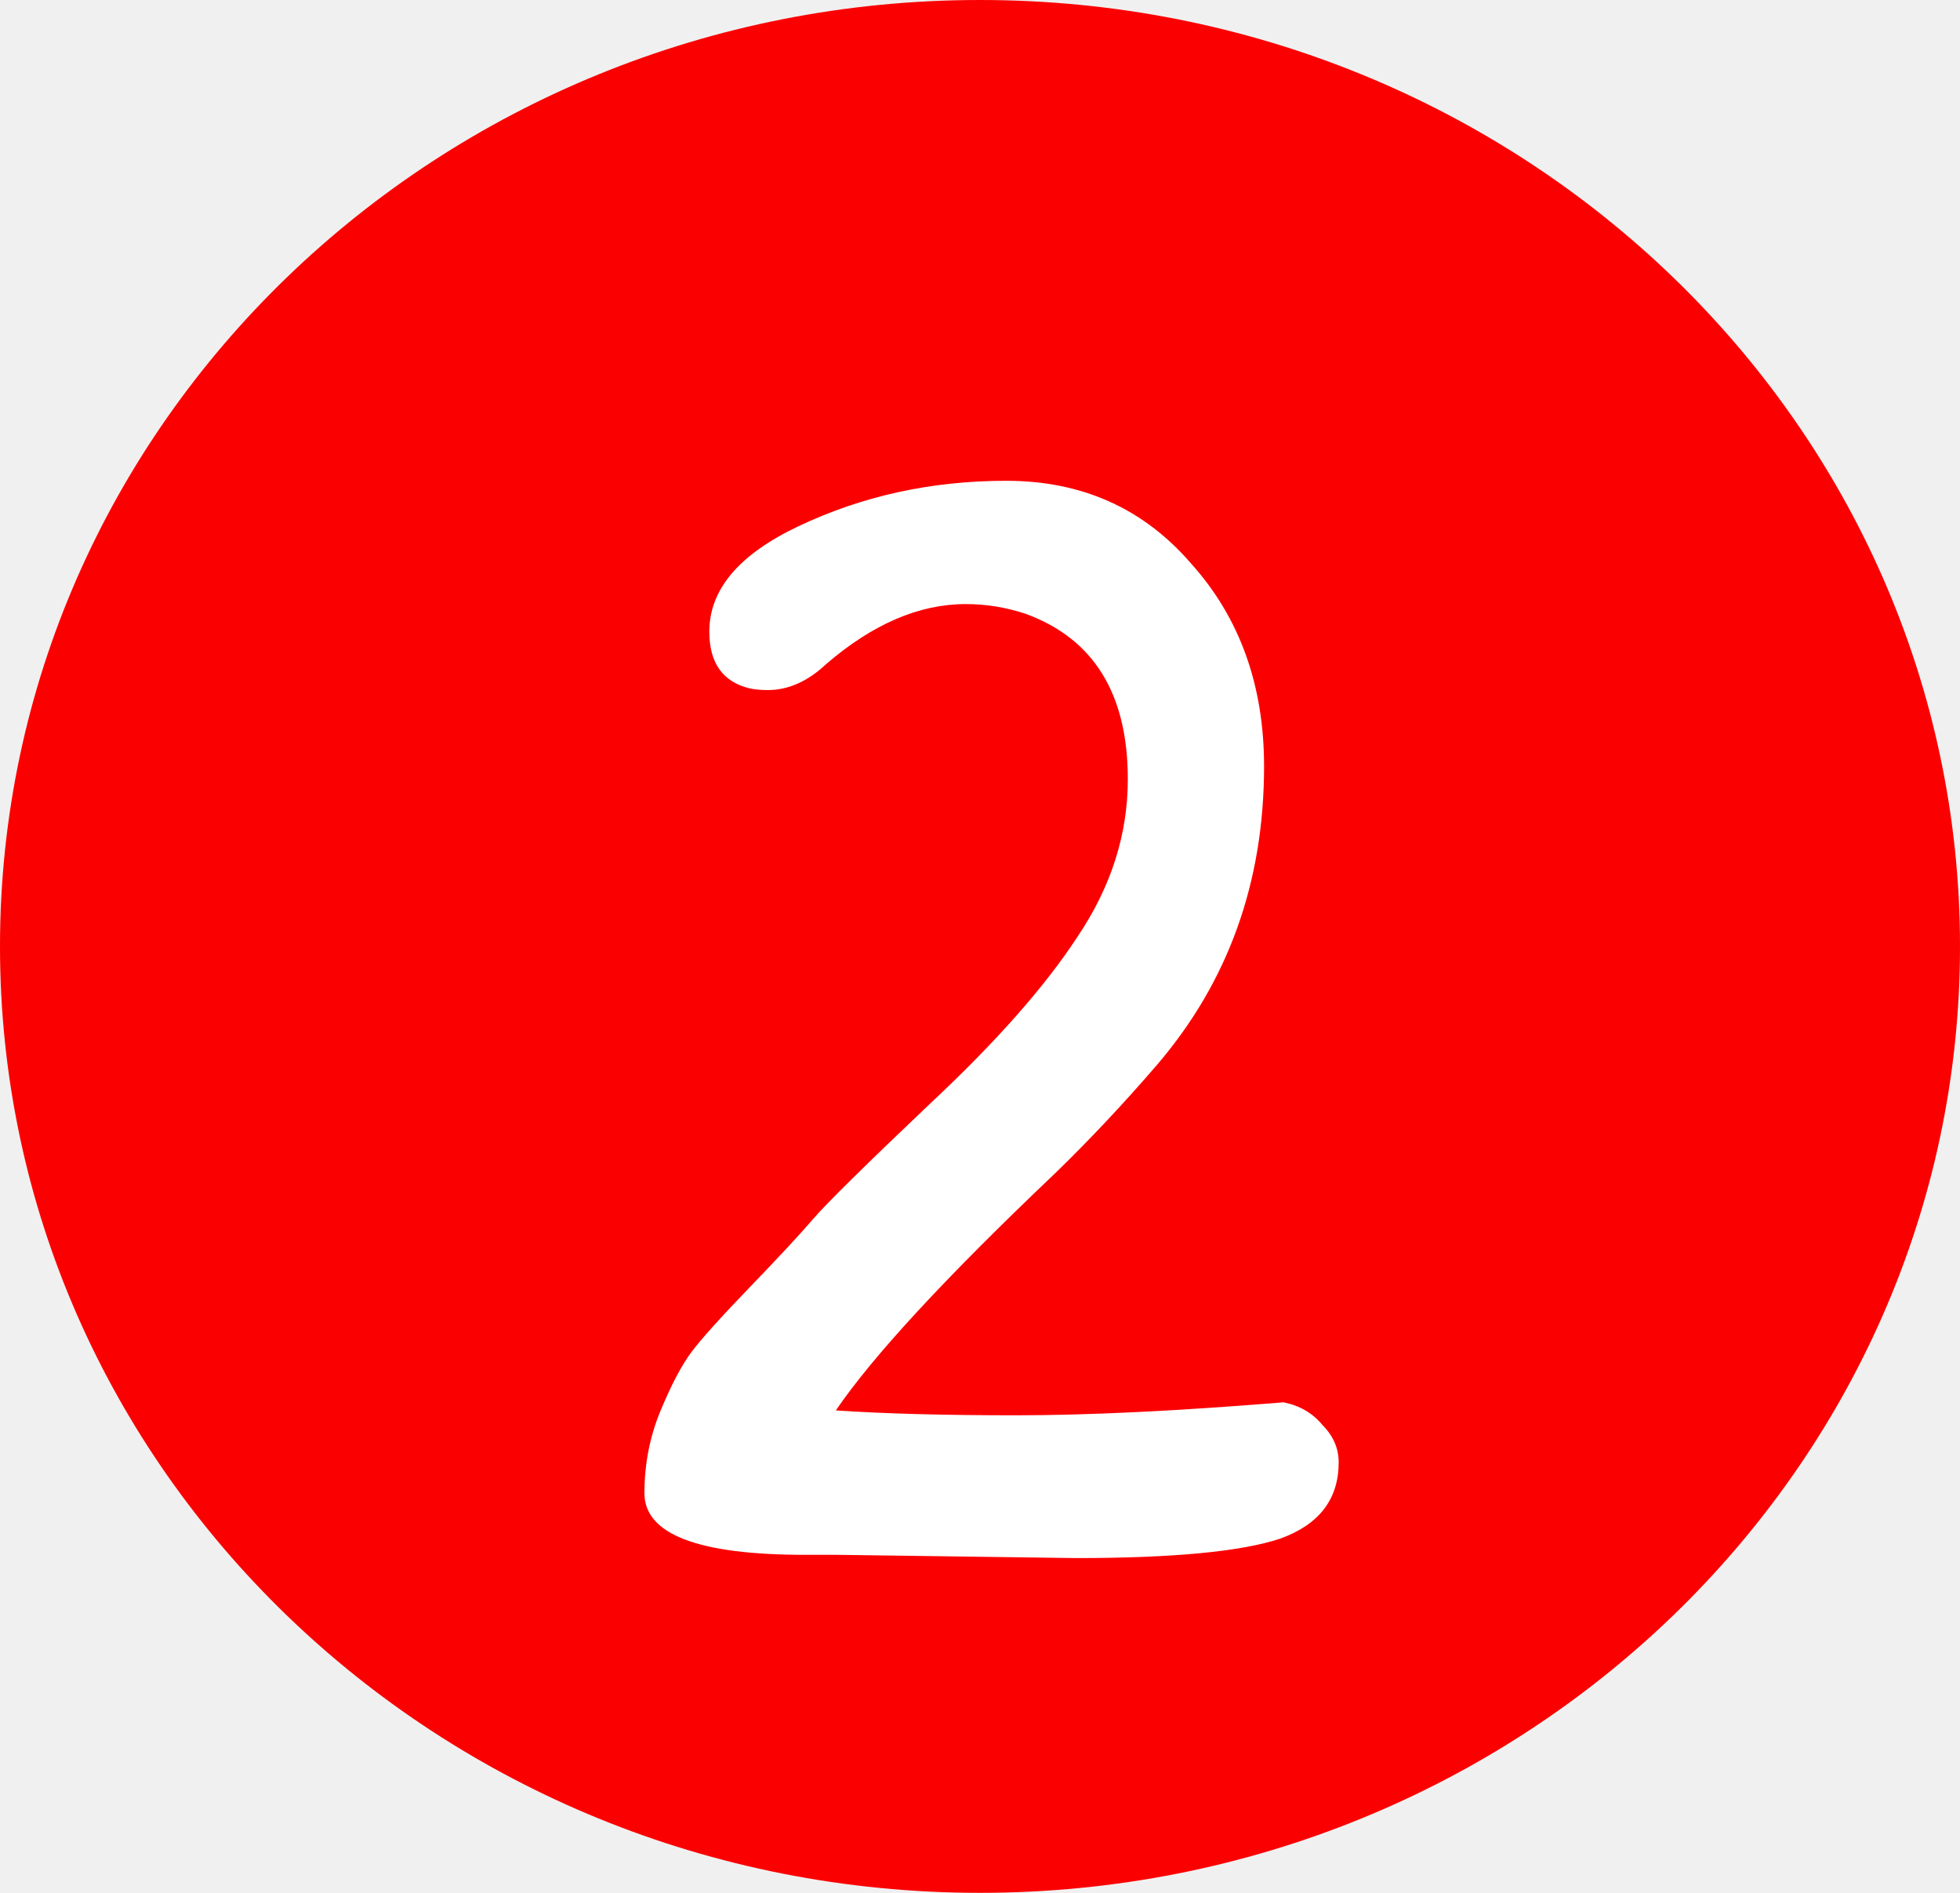
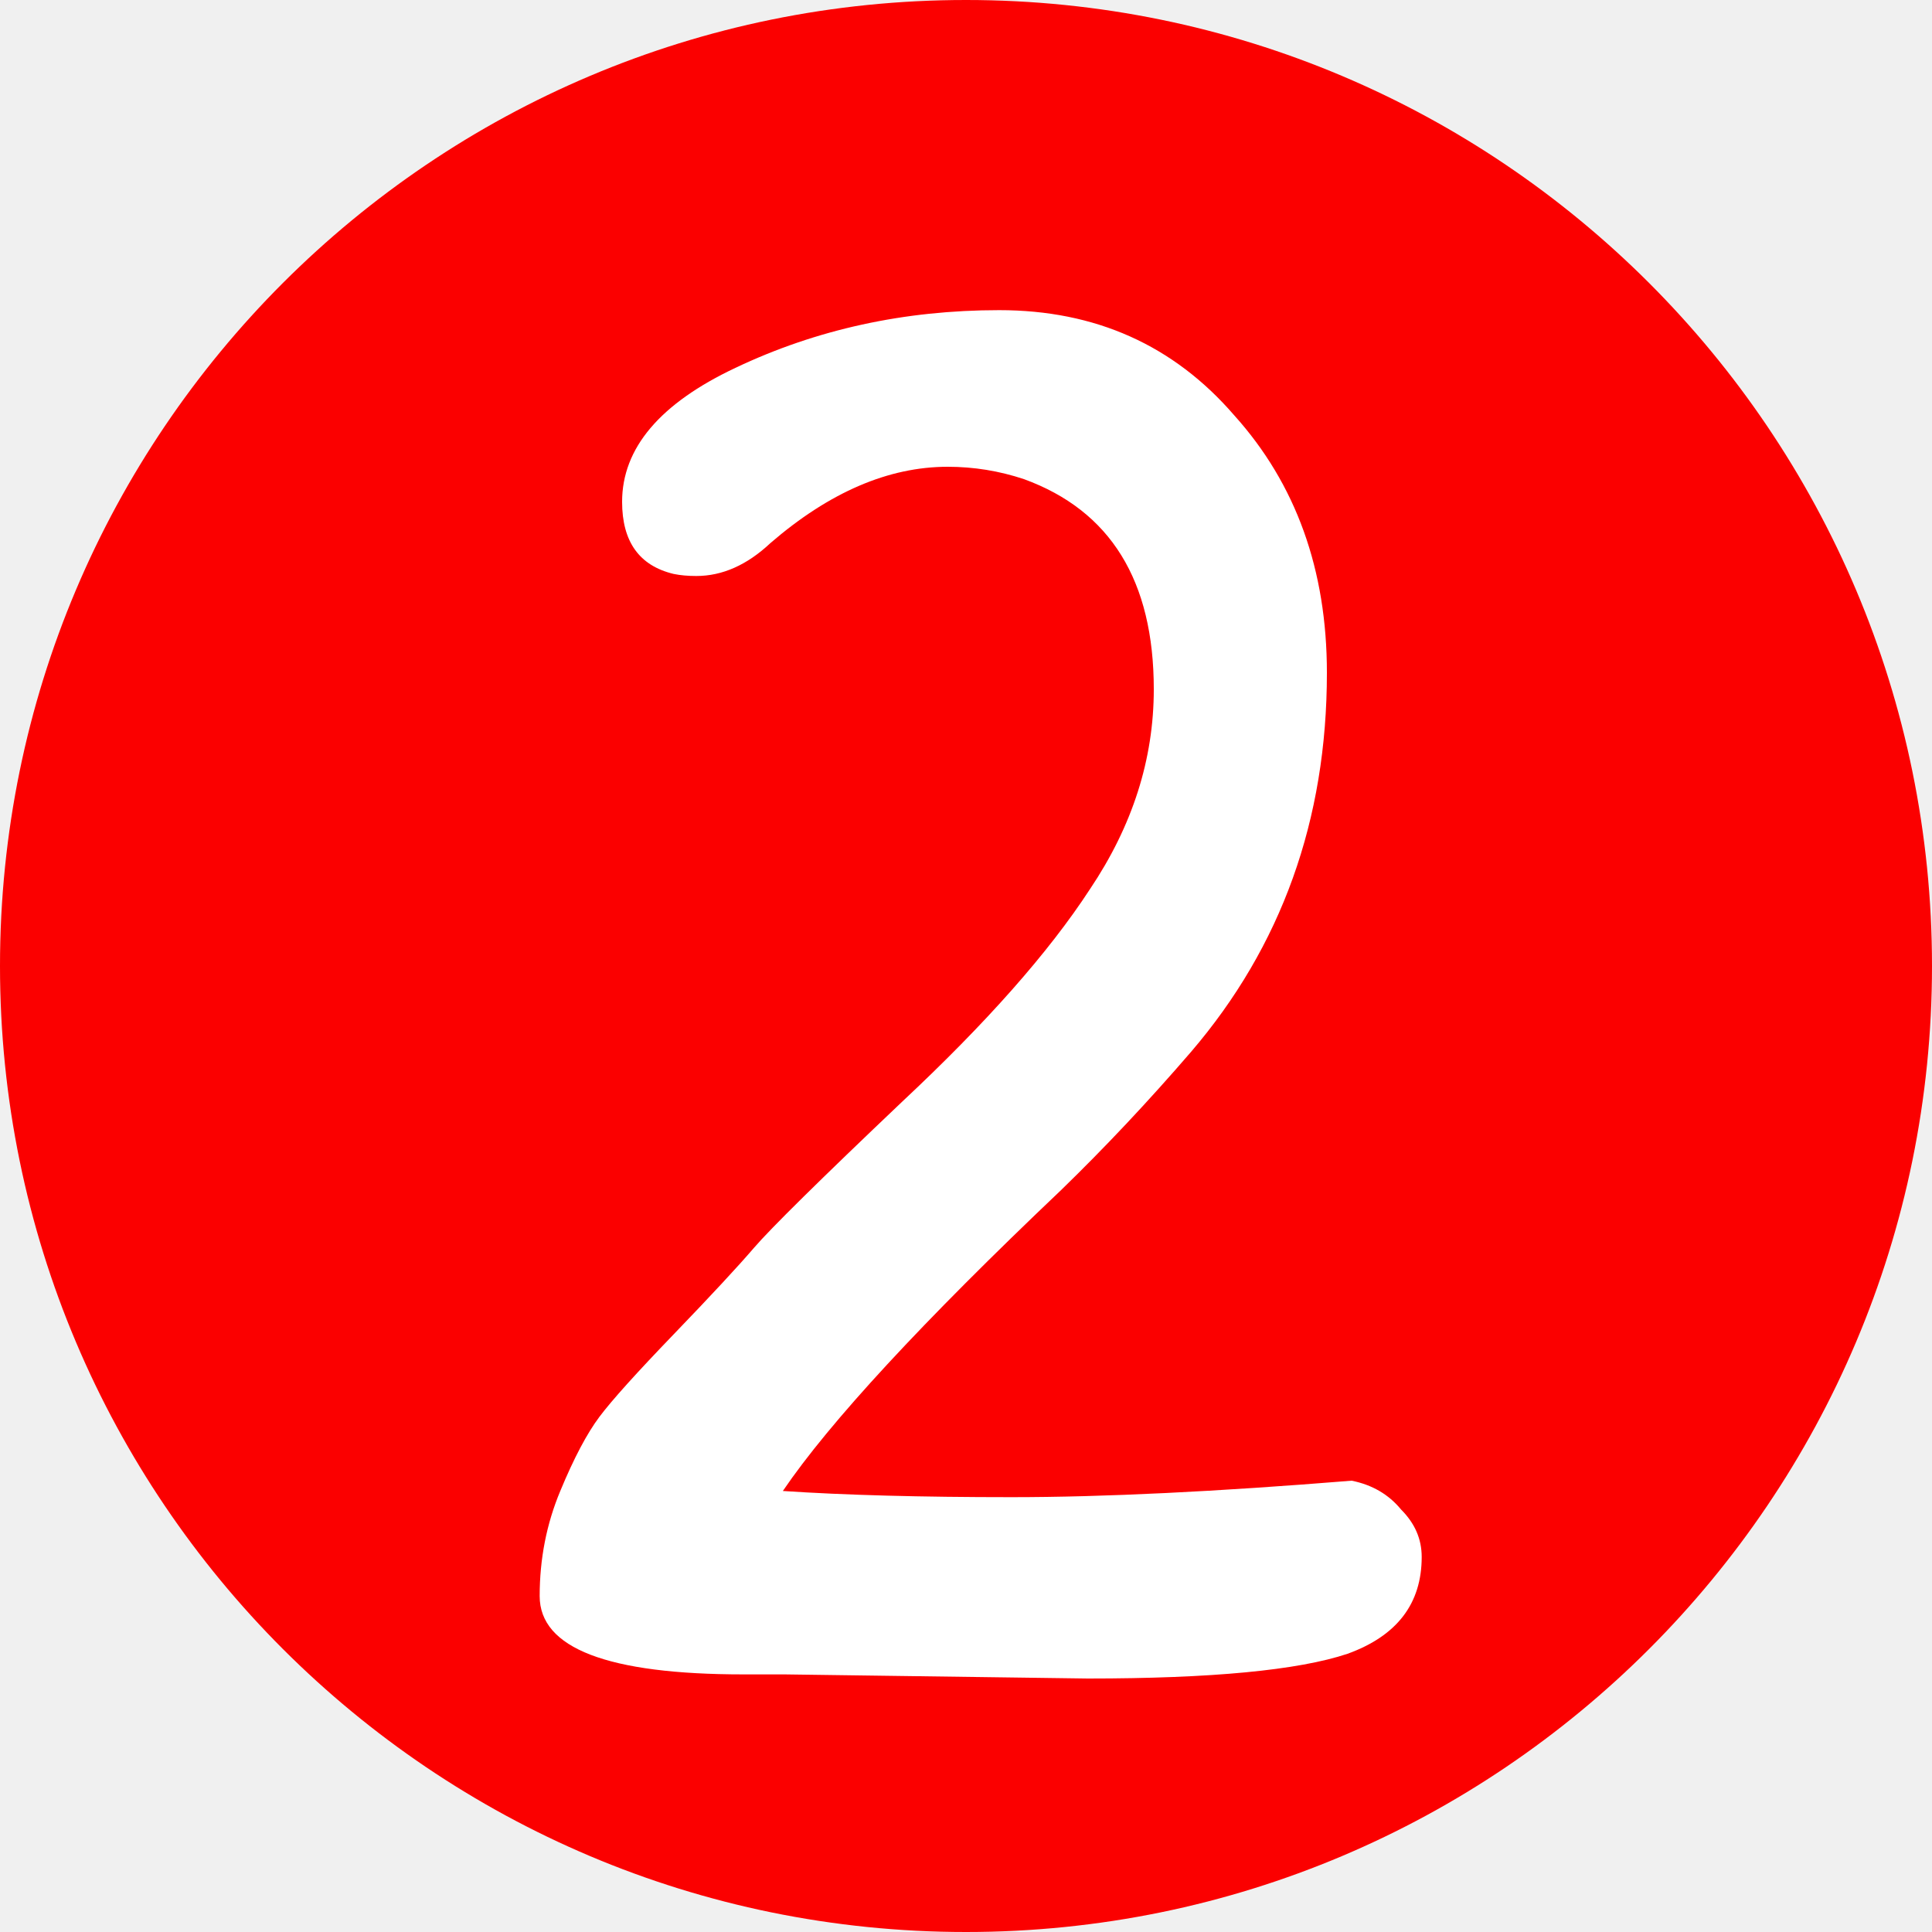
- <svg xmlns="http://www.w3.org/2000/svg" width="29" height="28" viewBox="0 0 29 28" fill="none">
-   <path d="M29 14C29 21.732 22.508 28 14.5 28C6.492 28 0 21.732 0 14C0 6.268 6.492 0 14.5 0C22.508 0 29 6.268 29 14Z" fill="#FB0000" />
-   <path d="M15.919 23.048L12.391 23C12.231 23 12.071 23 11.911 23C10.327 23 9.535 22.696 9.535 22.088C9.535 21.656 9.615 21.248 9.775 20.864C9.935 20.48 10.087 20.192 10.231 20C10.375 19.808 10.663 19.488 11.095 19.04C11.527 18.592 11.839 18.256 12.031 18.032C12.223 17.808 12.799 17.24 13.759 16.328C14.735 15.416 15.463 14.592 15.943 13.856C16.439 13.12 16.687 12.344 16.687 11.528C16.687 10.264 16.183 9.448 15.175 9.08C14.887 8.984 14.591 8.936 14.287 8.936C13.599 8.936 12.911 9.232 12.223 9.824C11.951 10.08 11.663 10.208 11.359 10.208C11.263 10.208 11.175 10.2 11.095 10.184C10.695 10.088 10.495 9.808 10.495 9.344C10.495 8.72 10.935 8.2 11.815 7.784C12.759 7.336 13.783 7.112 14.887 7.112C16.007 7.112 16.919 7.52 17.623 8.336C18.343 9.136 18.703 10.136 18.703 11.336C18.703 13.048 18.175 14.52 17.119 15.752C16.623 16.328 16.119 16.864 15.607 17.36C13.991 18.896 12.911 20.064 12.367 20.864C13.087 20.912 13.975 20.936 15.031 20.936C16.103 20.936 17.423 20.872 18.991 20.744C19.231 20.792 19.423 20.904 19.567 21.08C19.727 21.24 19.807 21.424 19.807 21.632C19.807 22.176 19.519 22.552 18.943 22.76C18.367 22.952 17.359 23.048 15.919 23.048Z" fill="white" />
+ <svg xmlns="http://www.w3.org/2000/svg" width="15" height="15" viewBox="0 0 15 15" fill="none">
+   <path d="M15 7.5C15 11.642 11.642 15 7.5 15C3.358 15 0 11.642 0 7.5C0 3.358 3.358 0 7.5 0C11.642 0 15 3.358 15 7.5Z" fill="#FB0000" />
+   <path d="M8.446 13.032L6.094 13C5.987 13 5.88 13 5.774 13C4.718 13 4.19 12.797 4.19 12.392C4.19 12.104 4.243 11.832 4.35 11.576C4.456 11.32 4.558 11.128 4.654 11C4.75 10.872 4.942 10.659 5.23 10.36C5.518 10.061 5.726 9.837 5.854 9.688C5.982 9.539 6.366 9.16 7.006 8.552C7.656 7.944 8.142 7.395 8.462 6.904C8.792 6.413 8.958 5.896 8.958 5.352C8.958 4.509 8.622 3.965 7.95 3.72C7.758 3.656 7.56 3.624 7.358 3.624C6.899 3.624 6.44 3.821 5.982 4.216C5.8 4.387 5.608 4.472 5.406 4.472C5.342 4.472 5.283 4.467 5.23 4.456C4.963 4.392 4.83 4.205 4.83 3.896C4.83 3.48 5.123 3.133 5.71 2.856C6.339 2.557 7.022 2.408 7.758 2.408C8.504 2.408 9.112 2.68 9.582 3.224C10.062 3.757 10.302 4.424 10.302 5.224C10.302 6.365 9.95 7.347 9.246 8.168C8.915 8.552 8.579 8.909 8.238 9.24C7.16 10.264 6.44 11.043 6.078 11.576C6.558 11.608 7.15 11.624 7.854 11.624C8.568 11.624 9.448 11.581 10.494 11.496C10.654 11.528 10.782 11.603 10.878 11.72C10.985 11.827 11.038 11.949 11.038 12.088C11.038 12.451 10.846 12.701 10.462 12.84C10.078 12.968 9.406 13.032 8.446 13.032Z" fill="white" />
</svg>
